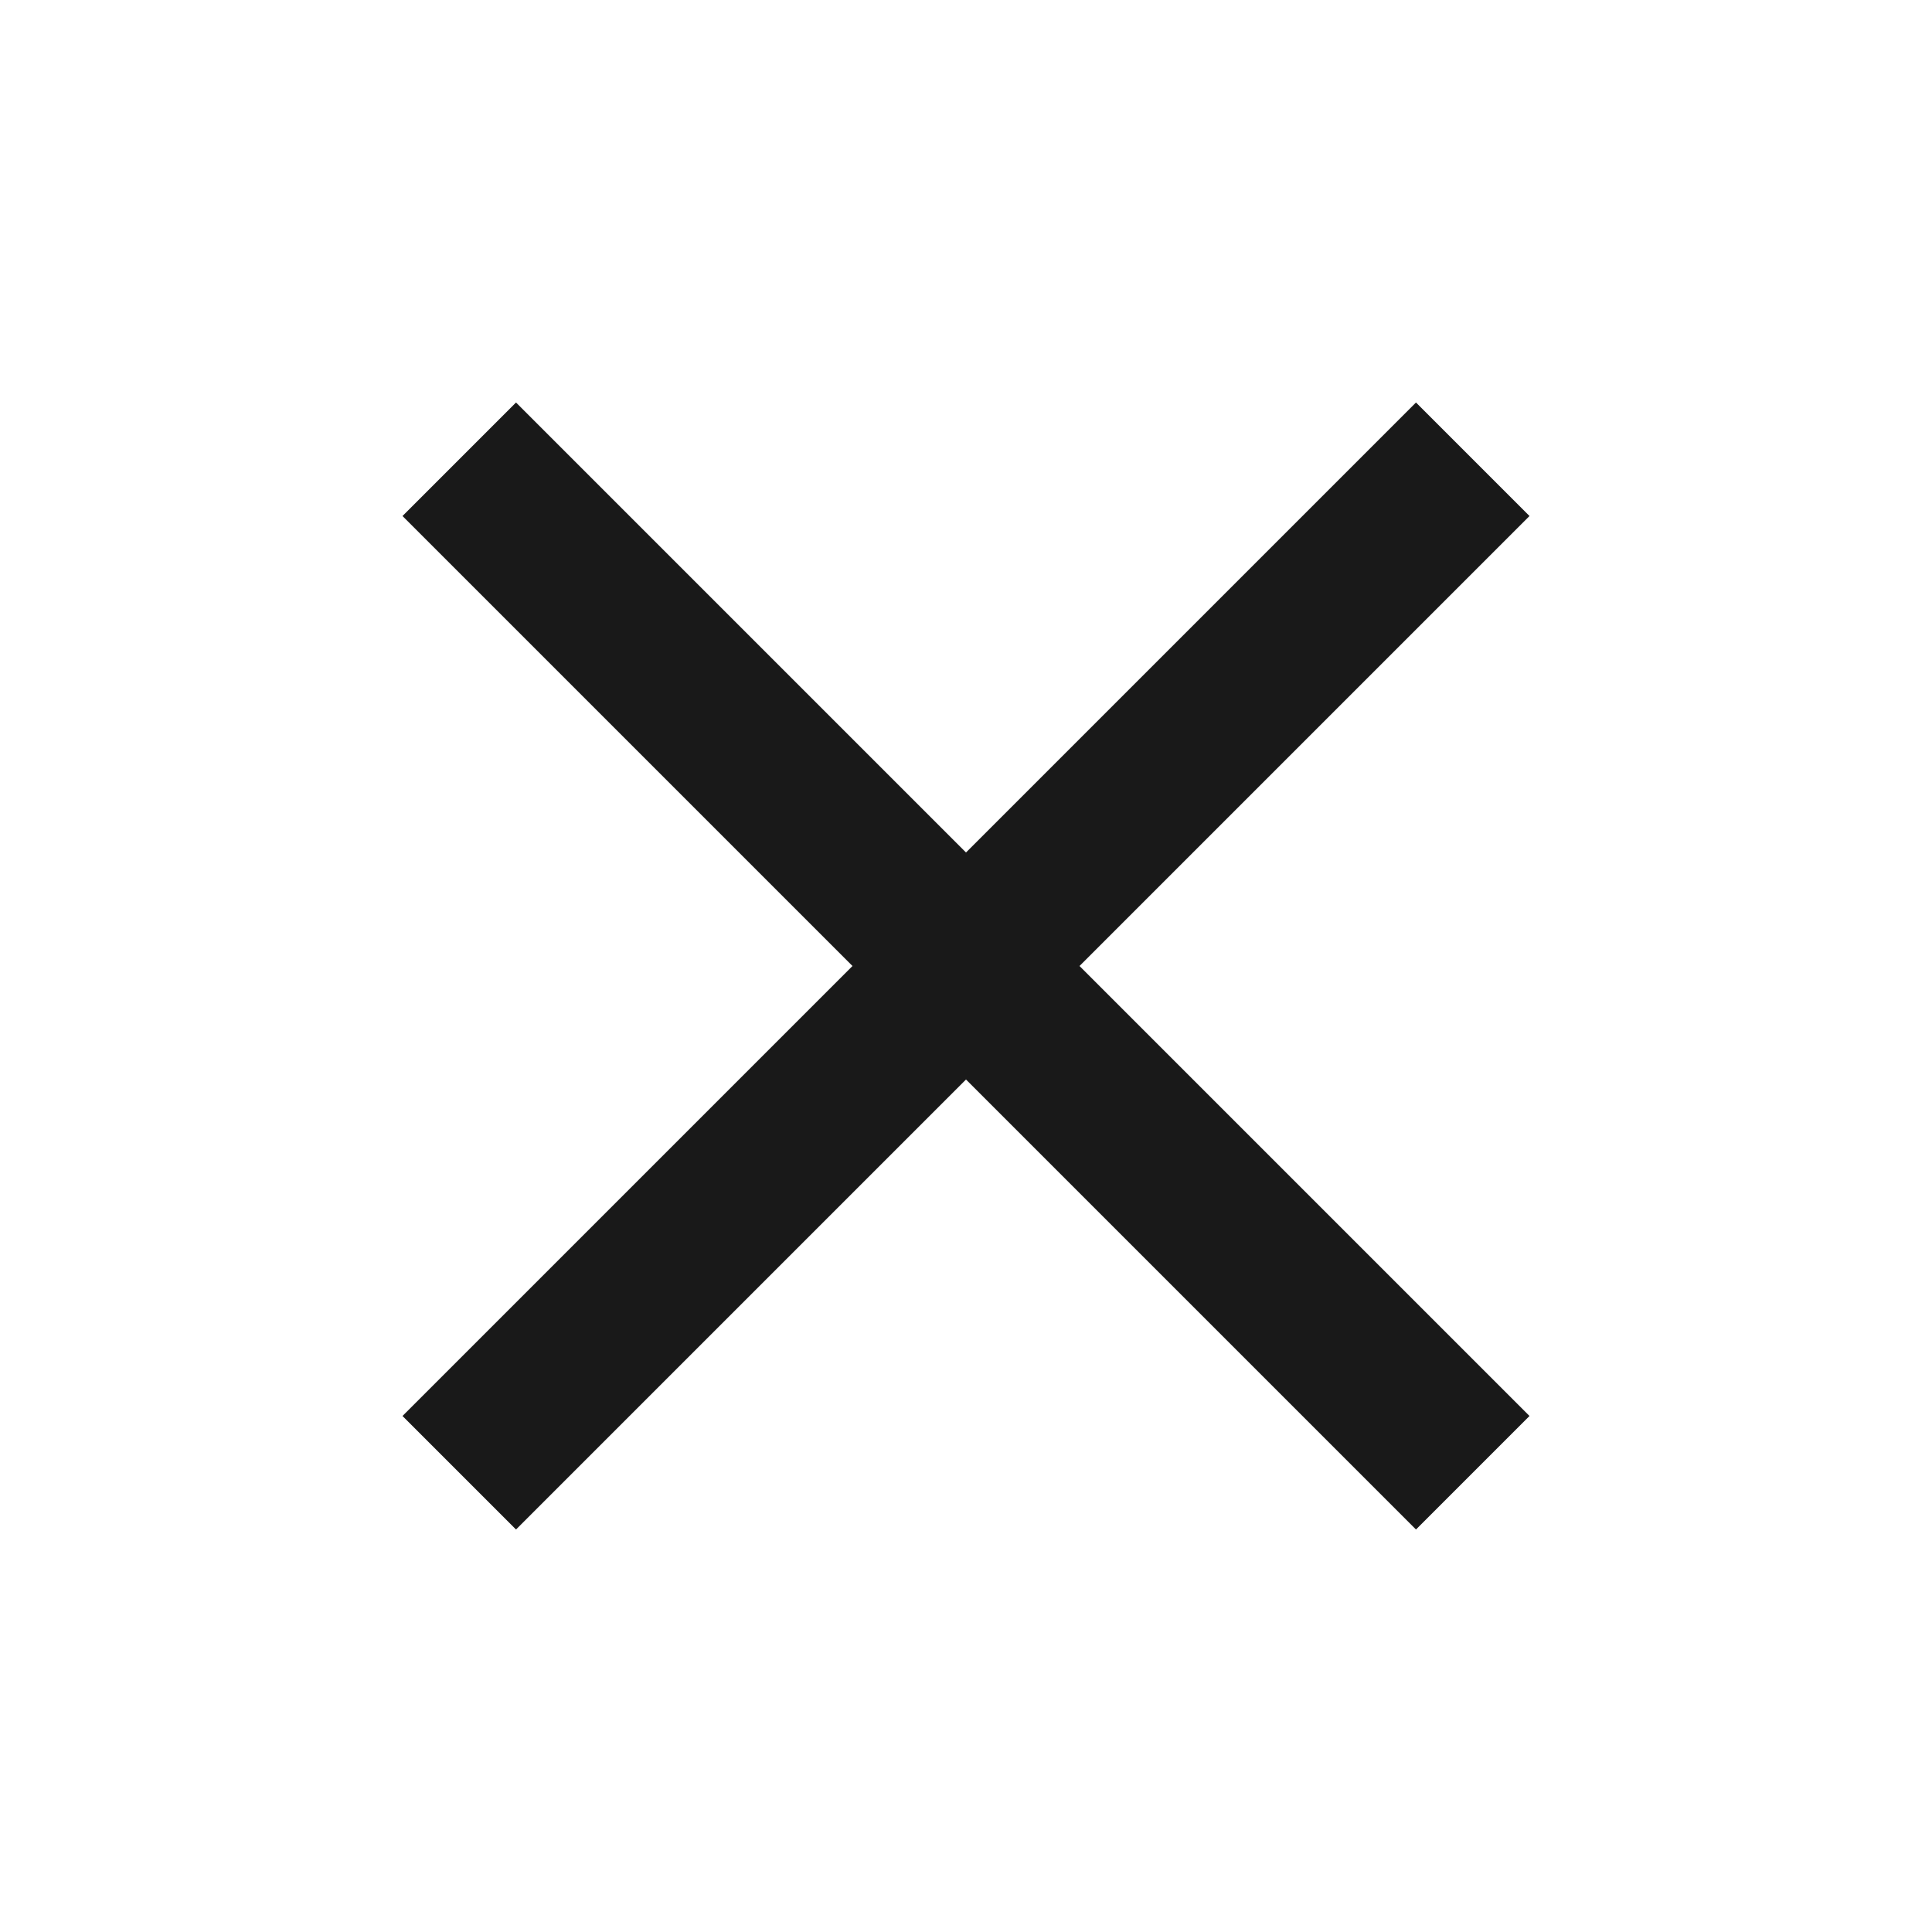
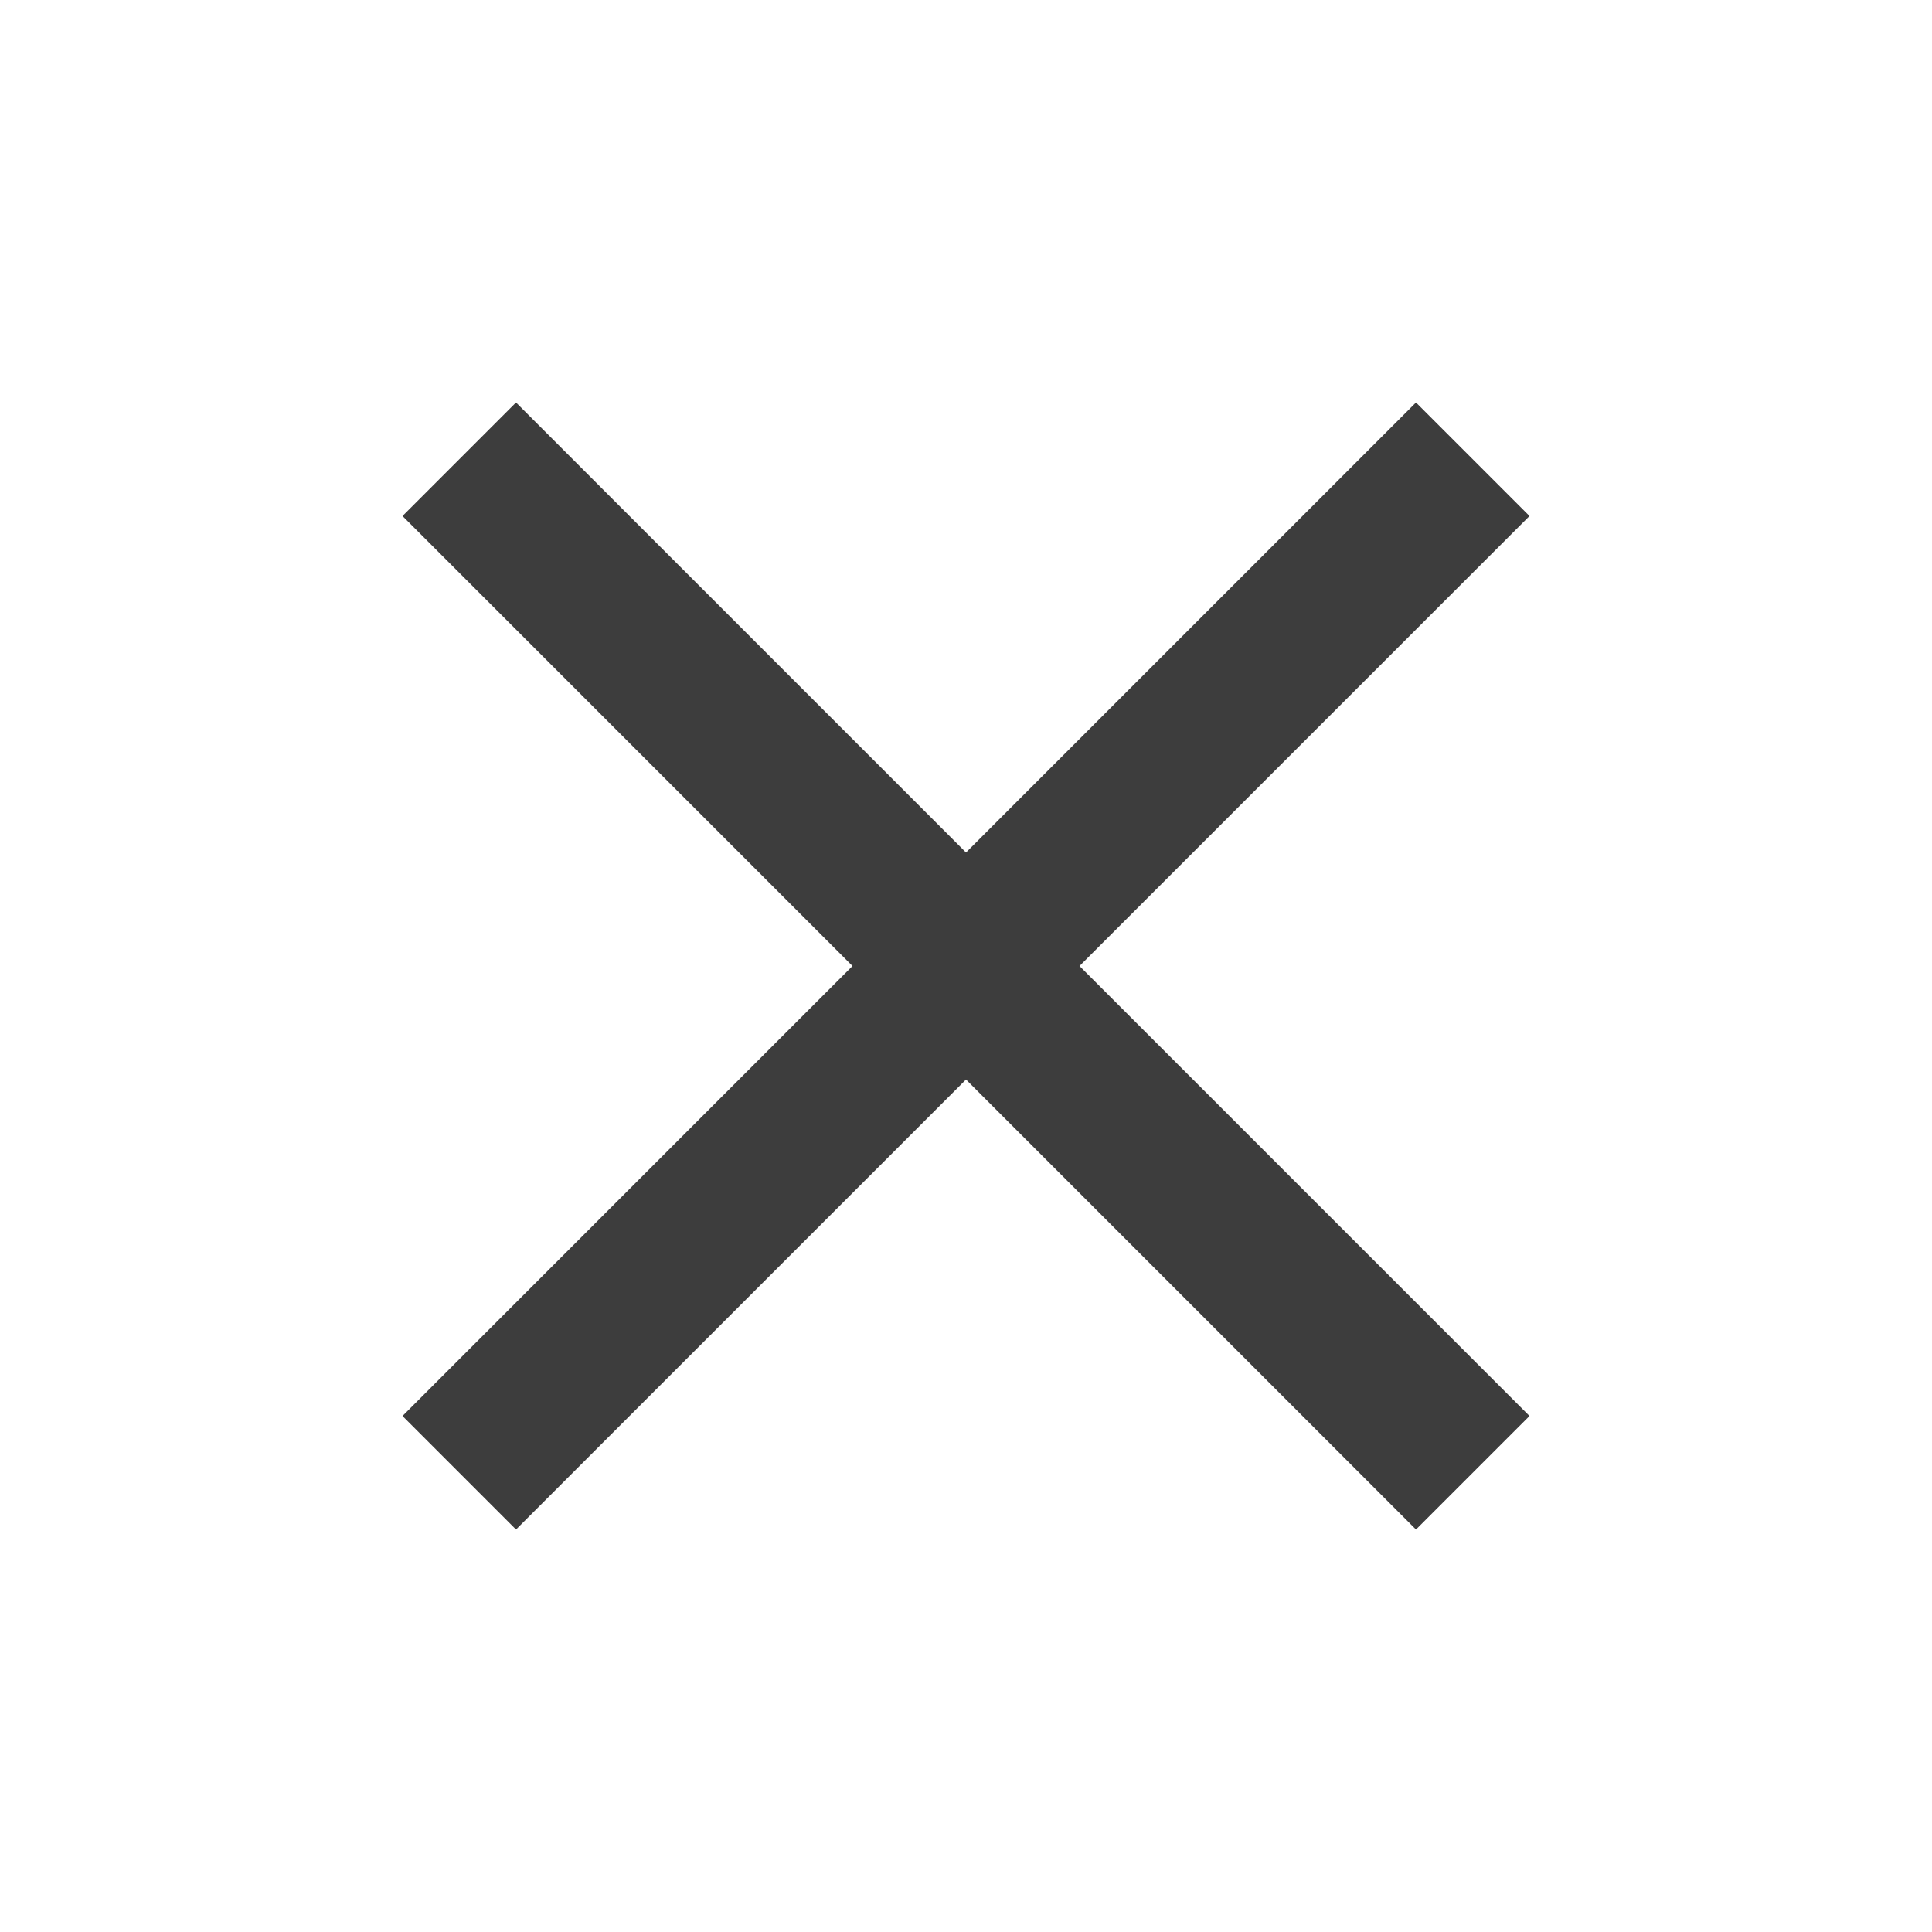
<svg xmlns="http://www.w3.org/2000/svg" width="24" height="24" viewBox="0 0 24 24" fill="none">
-   <path d="M19 6.41L17.59 5L12 10.59L6.41 5L5 6.41L10.59 12L5 17.59L6.41 19L12 13.41L17.59 19L19 17.59L13.41 12L19 6.41Z" fill="black" fill-opacity="0.9" />
+   <path d="M19 6.41L17.59 5L12 10.59L6.41 5L5 6.41L10.59 12L5 17.59L6.41 19L12 13.41L17.59 19L19 17.59L13.41 12L19 6.41Z" fill="#282828" fill-opacity="0.9" />
</svg>
